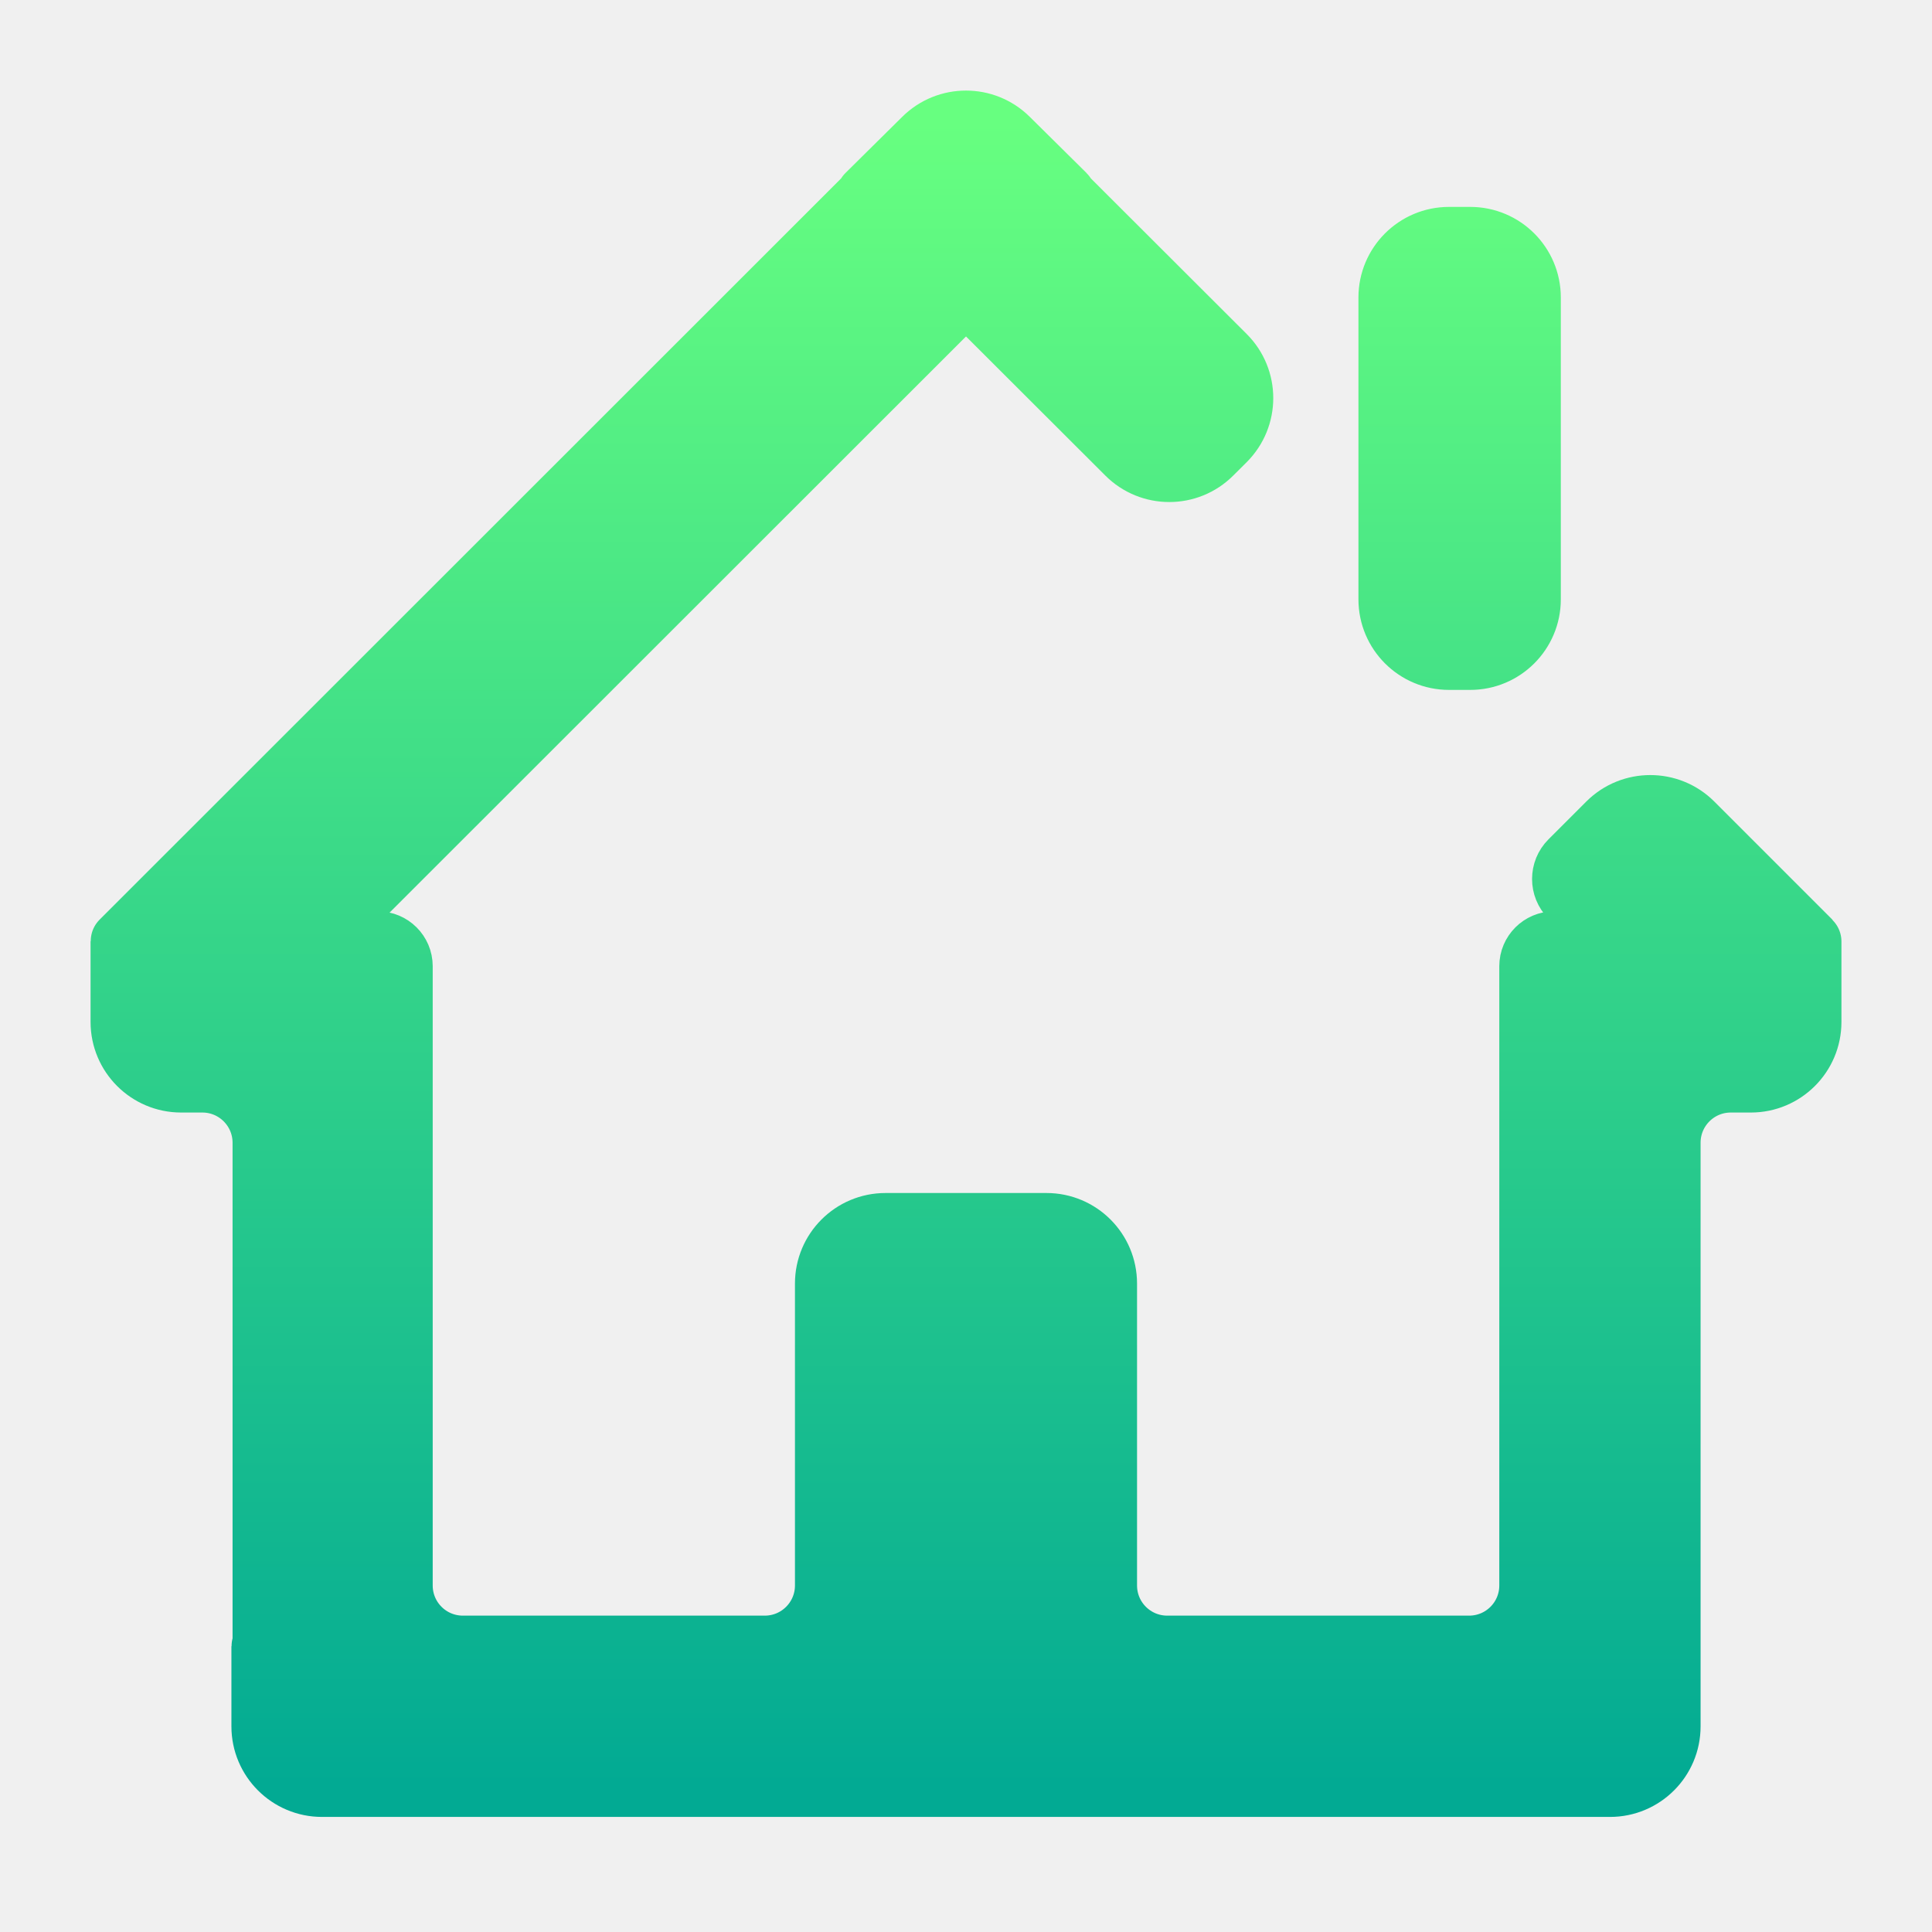
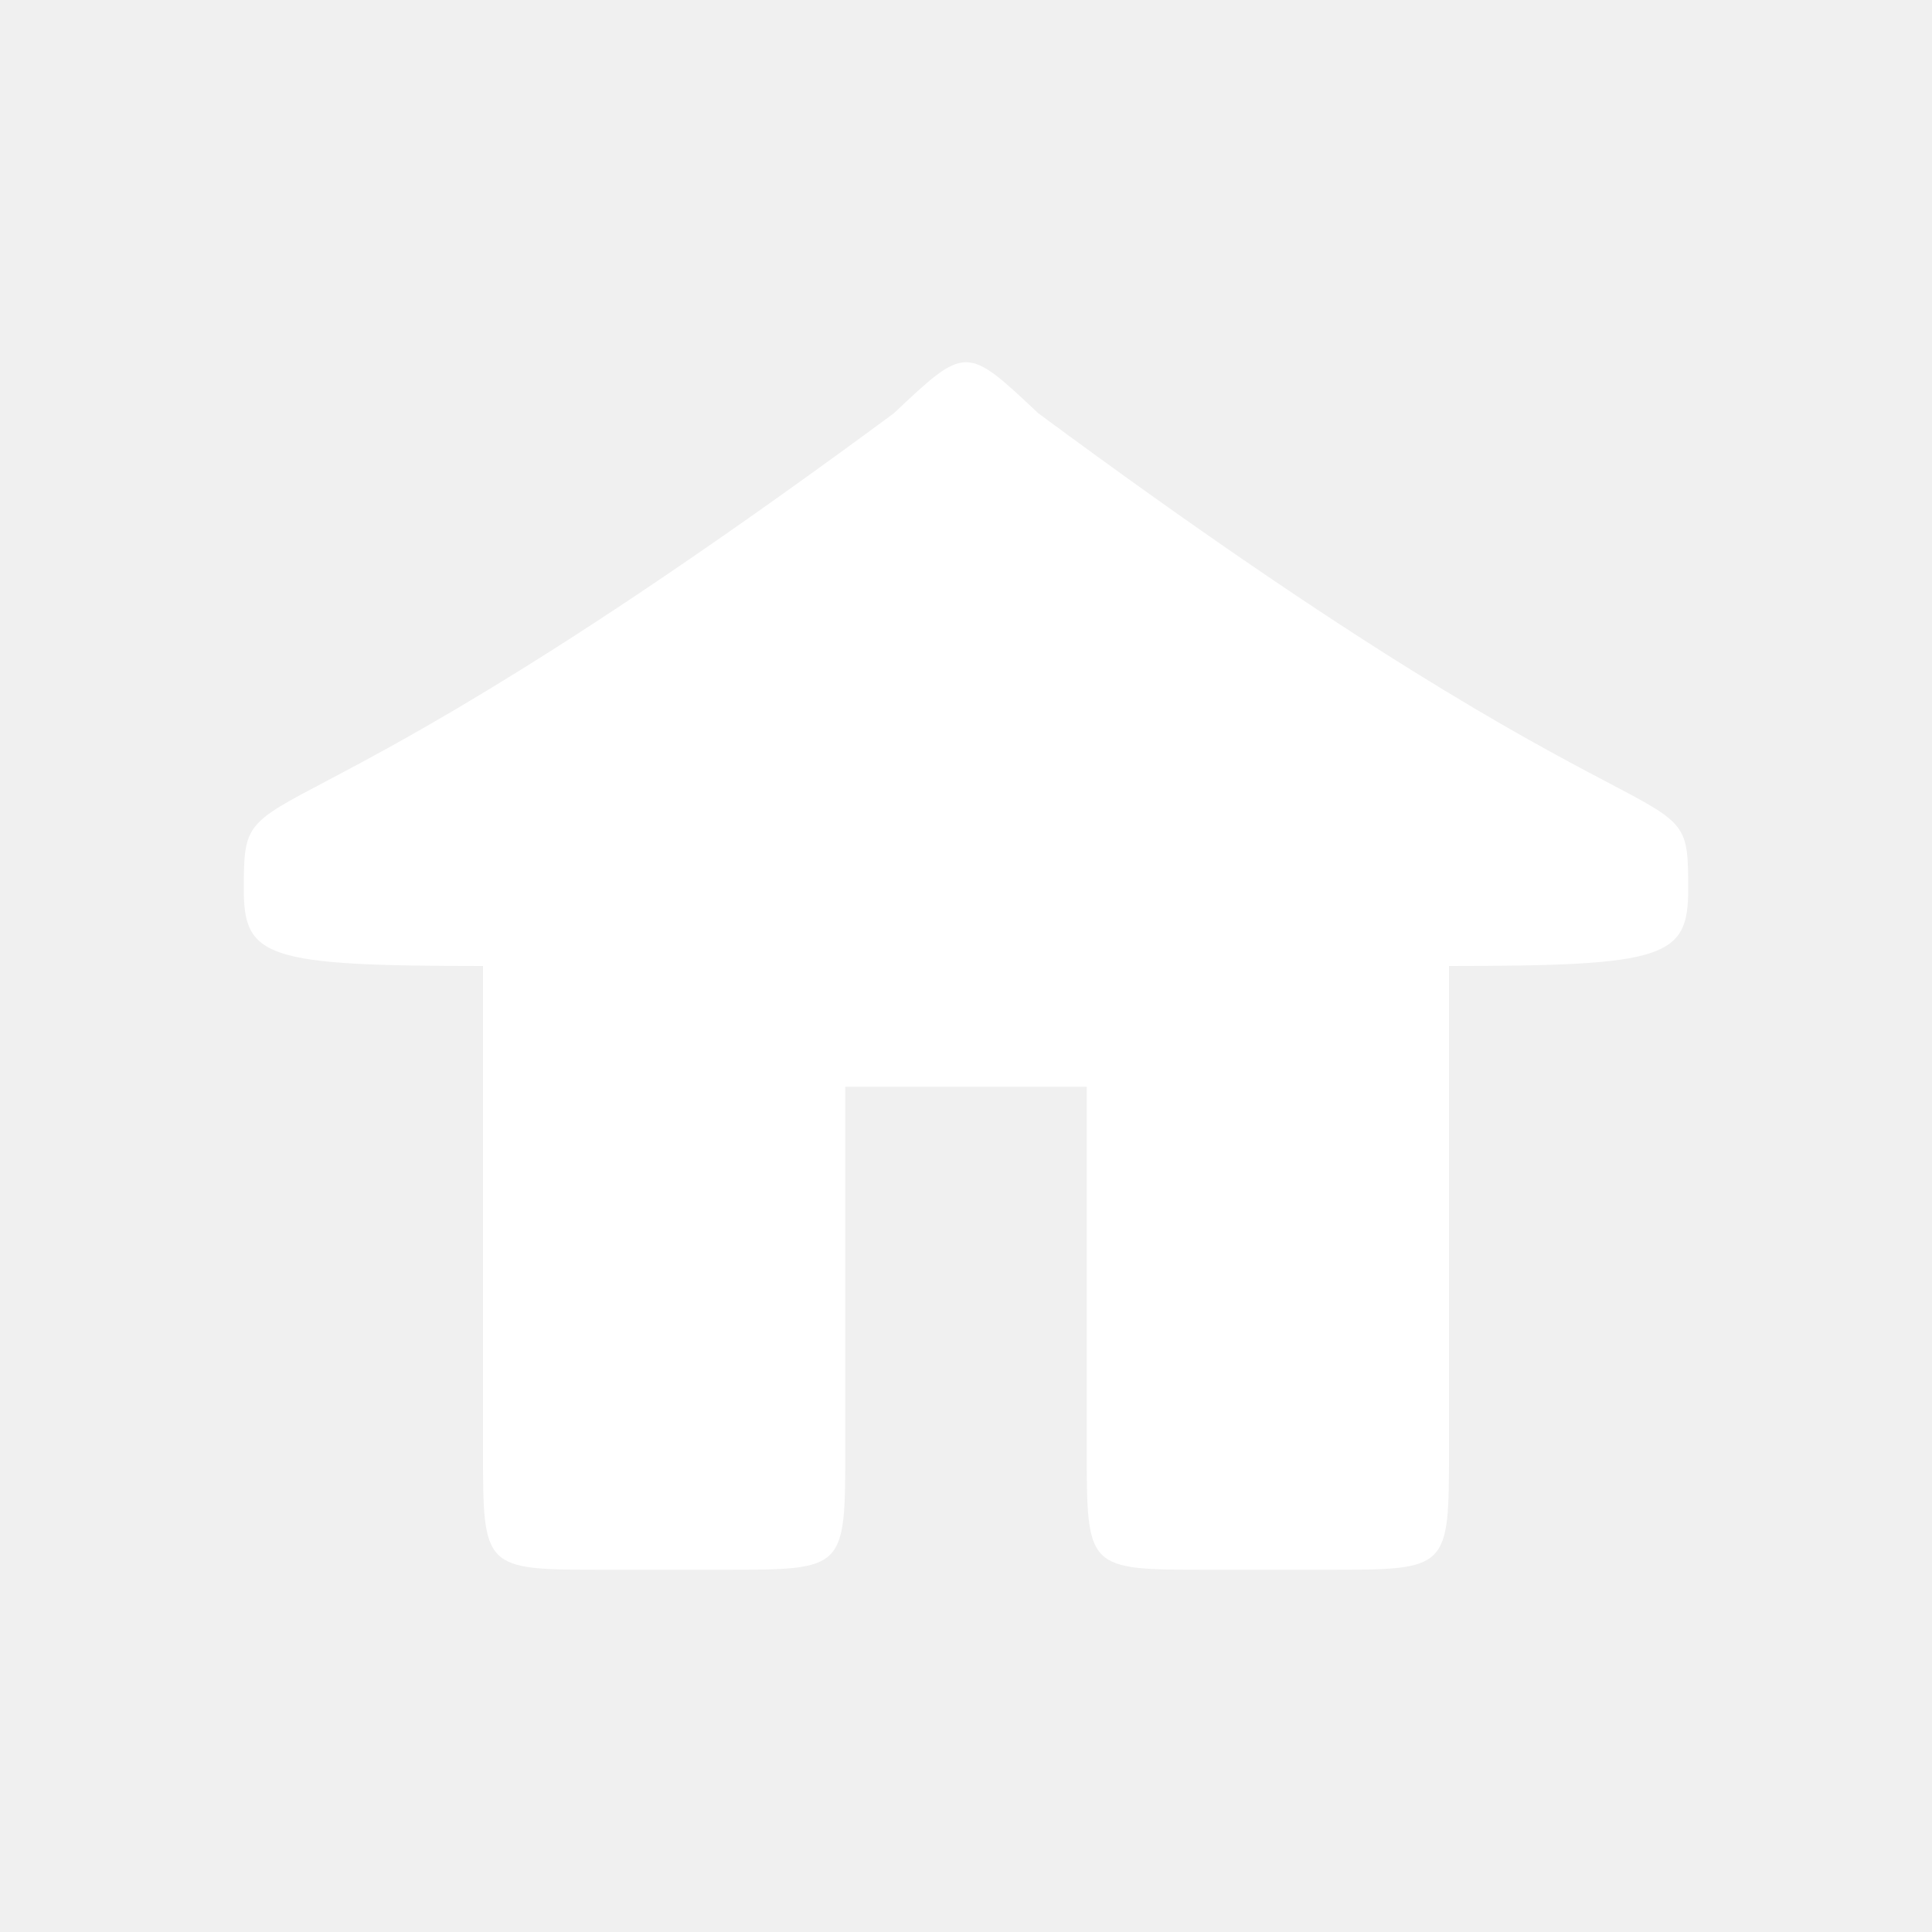
- <svg xmlns="http://www.w3.org/2000/svg" width="32" height="32" viewBox="0 0 32 32" fill="none">
-   <path d="M16.703 2.289C16.314 1.904 15.686 1.904 15.297 2.289L14.355 3.221C14.352 3.223 14.352 3.227 14.355 3.23C14.357 3.232 14.357 3.236 14.355 3.239L2.003 15.586C2.001 15.588 2 15.591 2 15.594V16.927C2 17.479 2.448 17.927 3 17.927H3.352C3.904 17.927 4.352 18.375 4.352 18.927V27.251C4.352 27.256 4.347 27.26 4.342 27.26C4.337 27.26 4.333 27.264 4.333 27.269V28.594C4.333 29.146 4.781 29.594 5.333 29.594H26.667C27.219 29.594 27.667 29.146 27.667 28.594V27.26V18.927C27.667 18.375 28.114 17.927 28.667 17.927H29C29.552 17.927 30 17.479 30 16.927V15.594C30 15.591 29.999 15.588 29.997 15.586L28.041 13.63C27.651 13.24 27.017 13.24 26.627 13.63L26.001 14.256C25.834 14.423 25.834 14.695 26.001 14.862L26.033 14.894C26.291 15.152 26.108 15.594 25.743 15.594C25.517 15.594 25.333 15.777 25.333 16.003V26.26C25.333 26.813 24.886 27.26 24.333 27.26H19.333C18.781 27.26 18.333 26.813 18.333 26.26V21.26C18.333 20.708 17.886 20.26 17.333 20.26H14.667C14.114 20.26 13.667 20.708 13.667 21.26V26.26C13.667 26.813 13.219 27.26 12.667 27.26H7.667C7.114 27.26 6.667 26.813 6.667 26.26V17.927V16.003C6.667 15.777 6.483 15.594 6.257 15.594C5.892 15.594 5.709 15.152 5.967 14.894L15.993 4.873C15.994 4.871 15.996 4.871 15.998 4.873C15.999 4.874 16.001 4.874 16.002 4.873C16.003 4.871 16.006 4.871 16.007 4.873L18.661 7.523C19.051 7.913 19.684 7.913 20.074 7.522L20.296 7.301C20.687 6.91 20.687 6.276 20.296 5.886L17.645 3.239C17.643 3.236 17.643 3.232 17.645 3.23C17.648 3.227 17.648 3.223 17.645 3.221L16.703 2.289ZM24 3.927C23.448 3.927 23 4.375 23 4.927V9.927C23 10.479 23.448 10.927 24 10.927H24.352C24.904 10.927 25.352 10.479 25.352 9.927V4.927C25.352 4.375 24.904 3.927 24.352 3.927H24Z" fill="url(#paint0_linear)" stroke="url(#paint1_linear)" />
-   <defs>
-     <linearGradient id="paint0_linear" x1="16" y1="29.594" x2="16" y2="2" gradientUnits="userSpaceOnUse">
-       <stop stop-color="#02AA93" />
-       <stop offset="1" stop-color="#67FF80" />
-     </linearGradient>
-     <linearGradient id="paint1_linear" x1="16" y1="29.594" x2="16" y2="2" gradientUnits="userSpaceOnUse">
-       <stop stop-color="#02AA93" />
-       <stop offset="1" stop-color="#67FF80" />
-     </linearGradient>
-   </defs>
+ <svg xmlns="http://www.w3.org/2000/svg" width="16" viewBox="0 0 16 16" height="16" version="1.1">
+   <g style="fill:#ffffff;fill-opacity:1">
+     <path style="fill:#ffffff;fill-opacity:1" d="M 7.402,3.423 C 2.085,7.351 2.019,6.283 2.019,7.366 2.019,7.93 2.206,8 4,8 l 0,4 c 0,1 0,1 1,1 l 1,0 c 1,0 1,0 1,-1 L 7,9 c 0.997,0 1.003,0 2,0 l 0,3 c 0,1 0,1 1,1 l 1,0 c 1,0 1,0 1,-1 l 0,-4 c 1.794,0 1.981,-0.07 1.981,-0.634 0,-1.085 -0.044,0.004 -5.383,-3.944 C 8,2.859 8,2.859 7.402,3.423 z" />
+   </g>
</svg>
